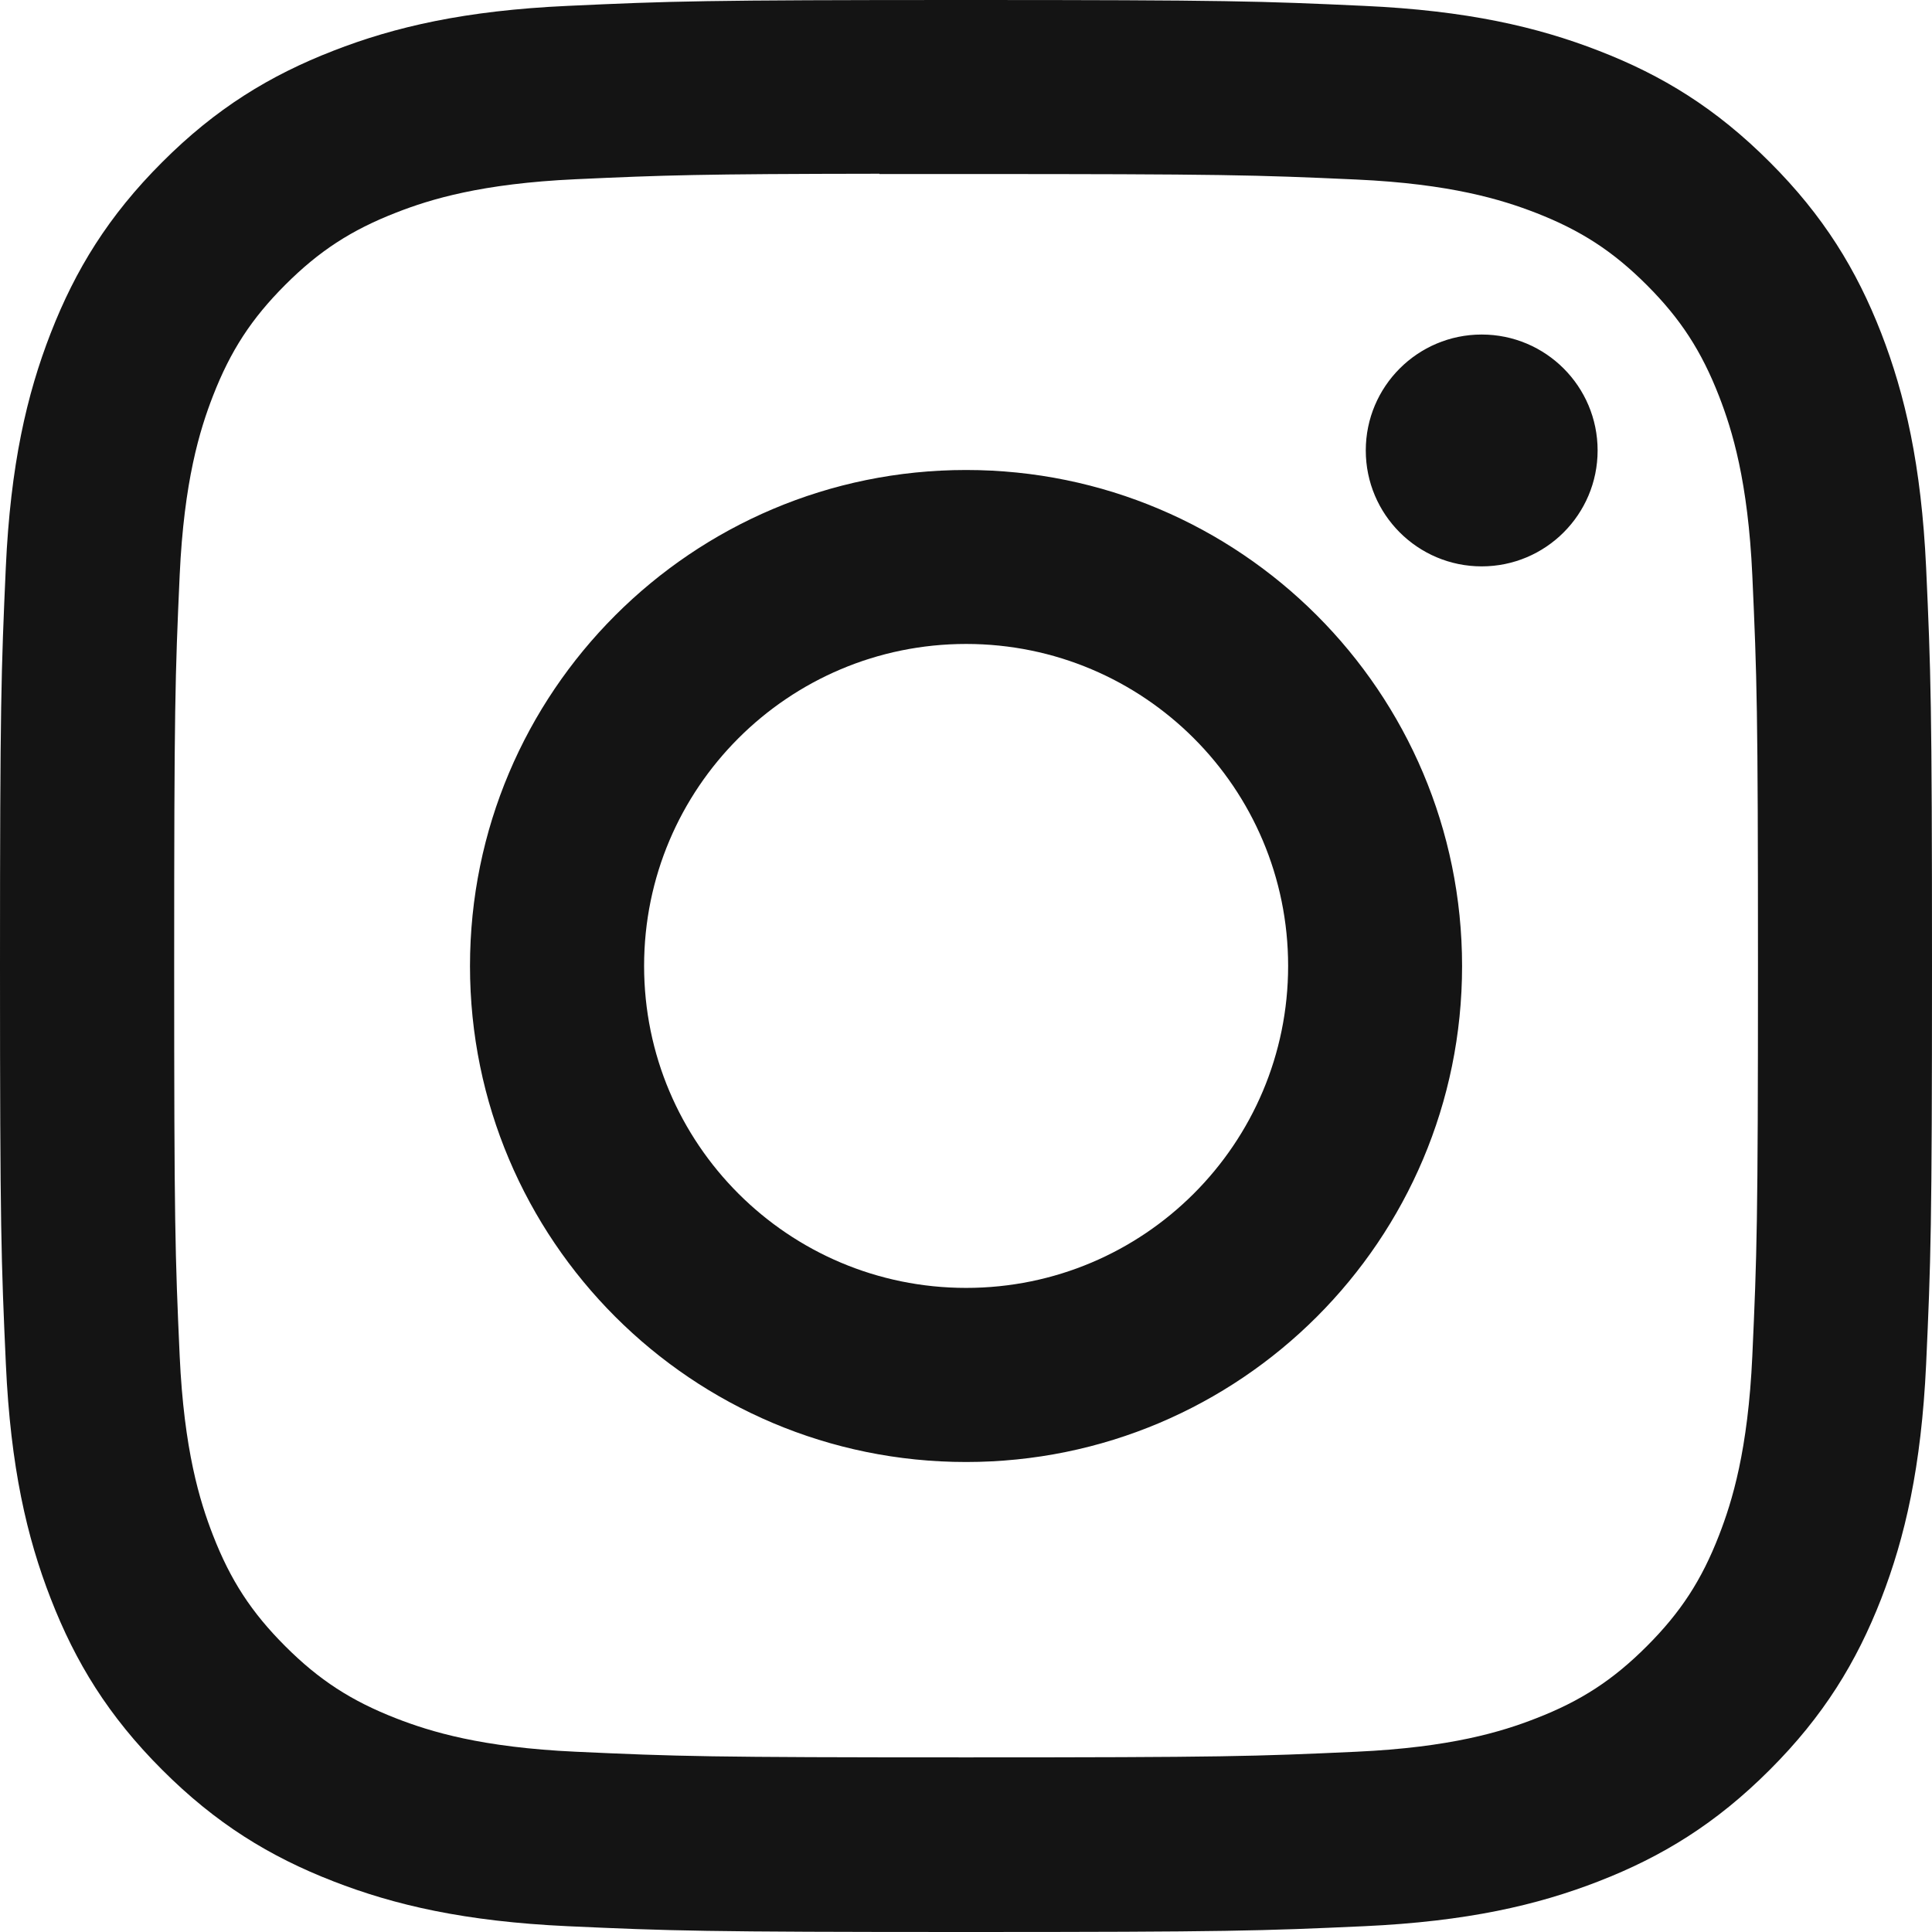
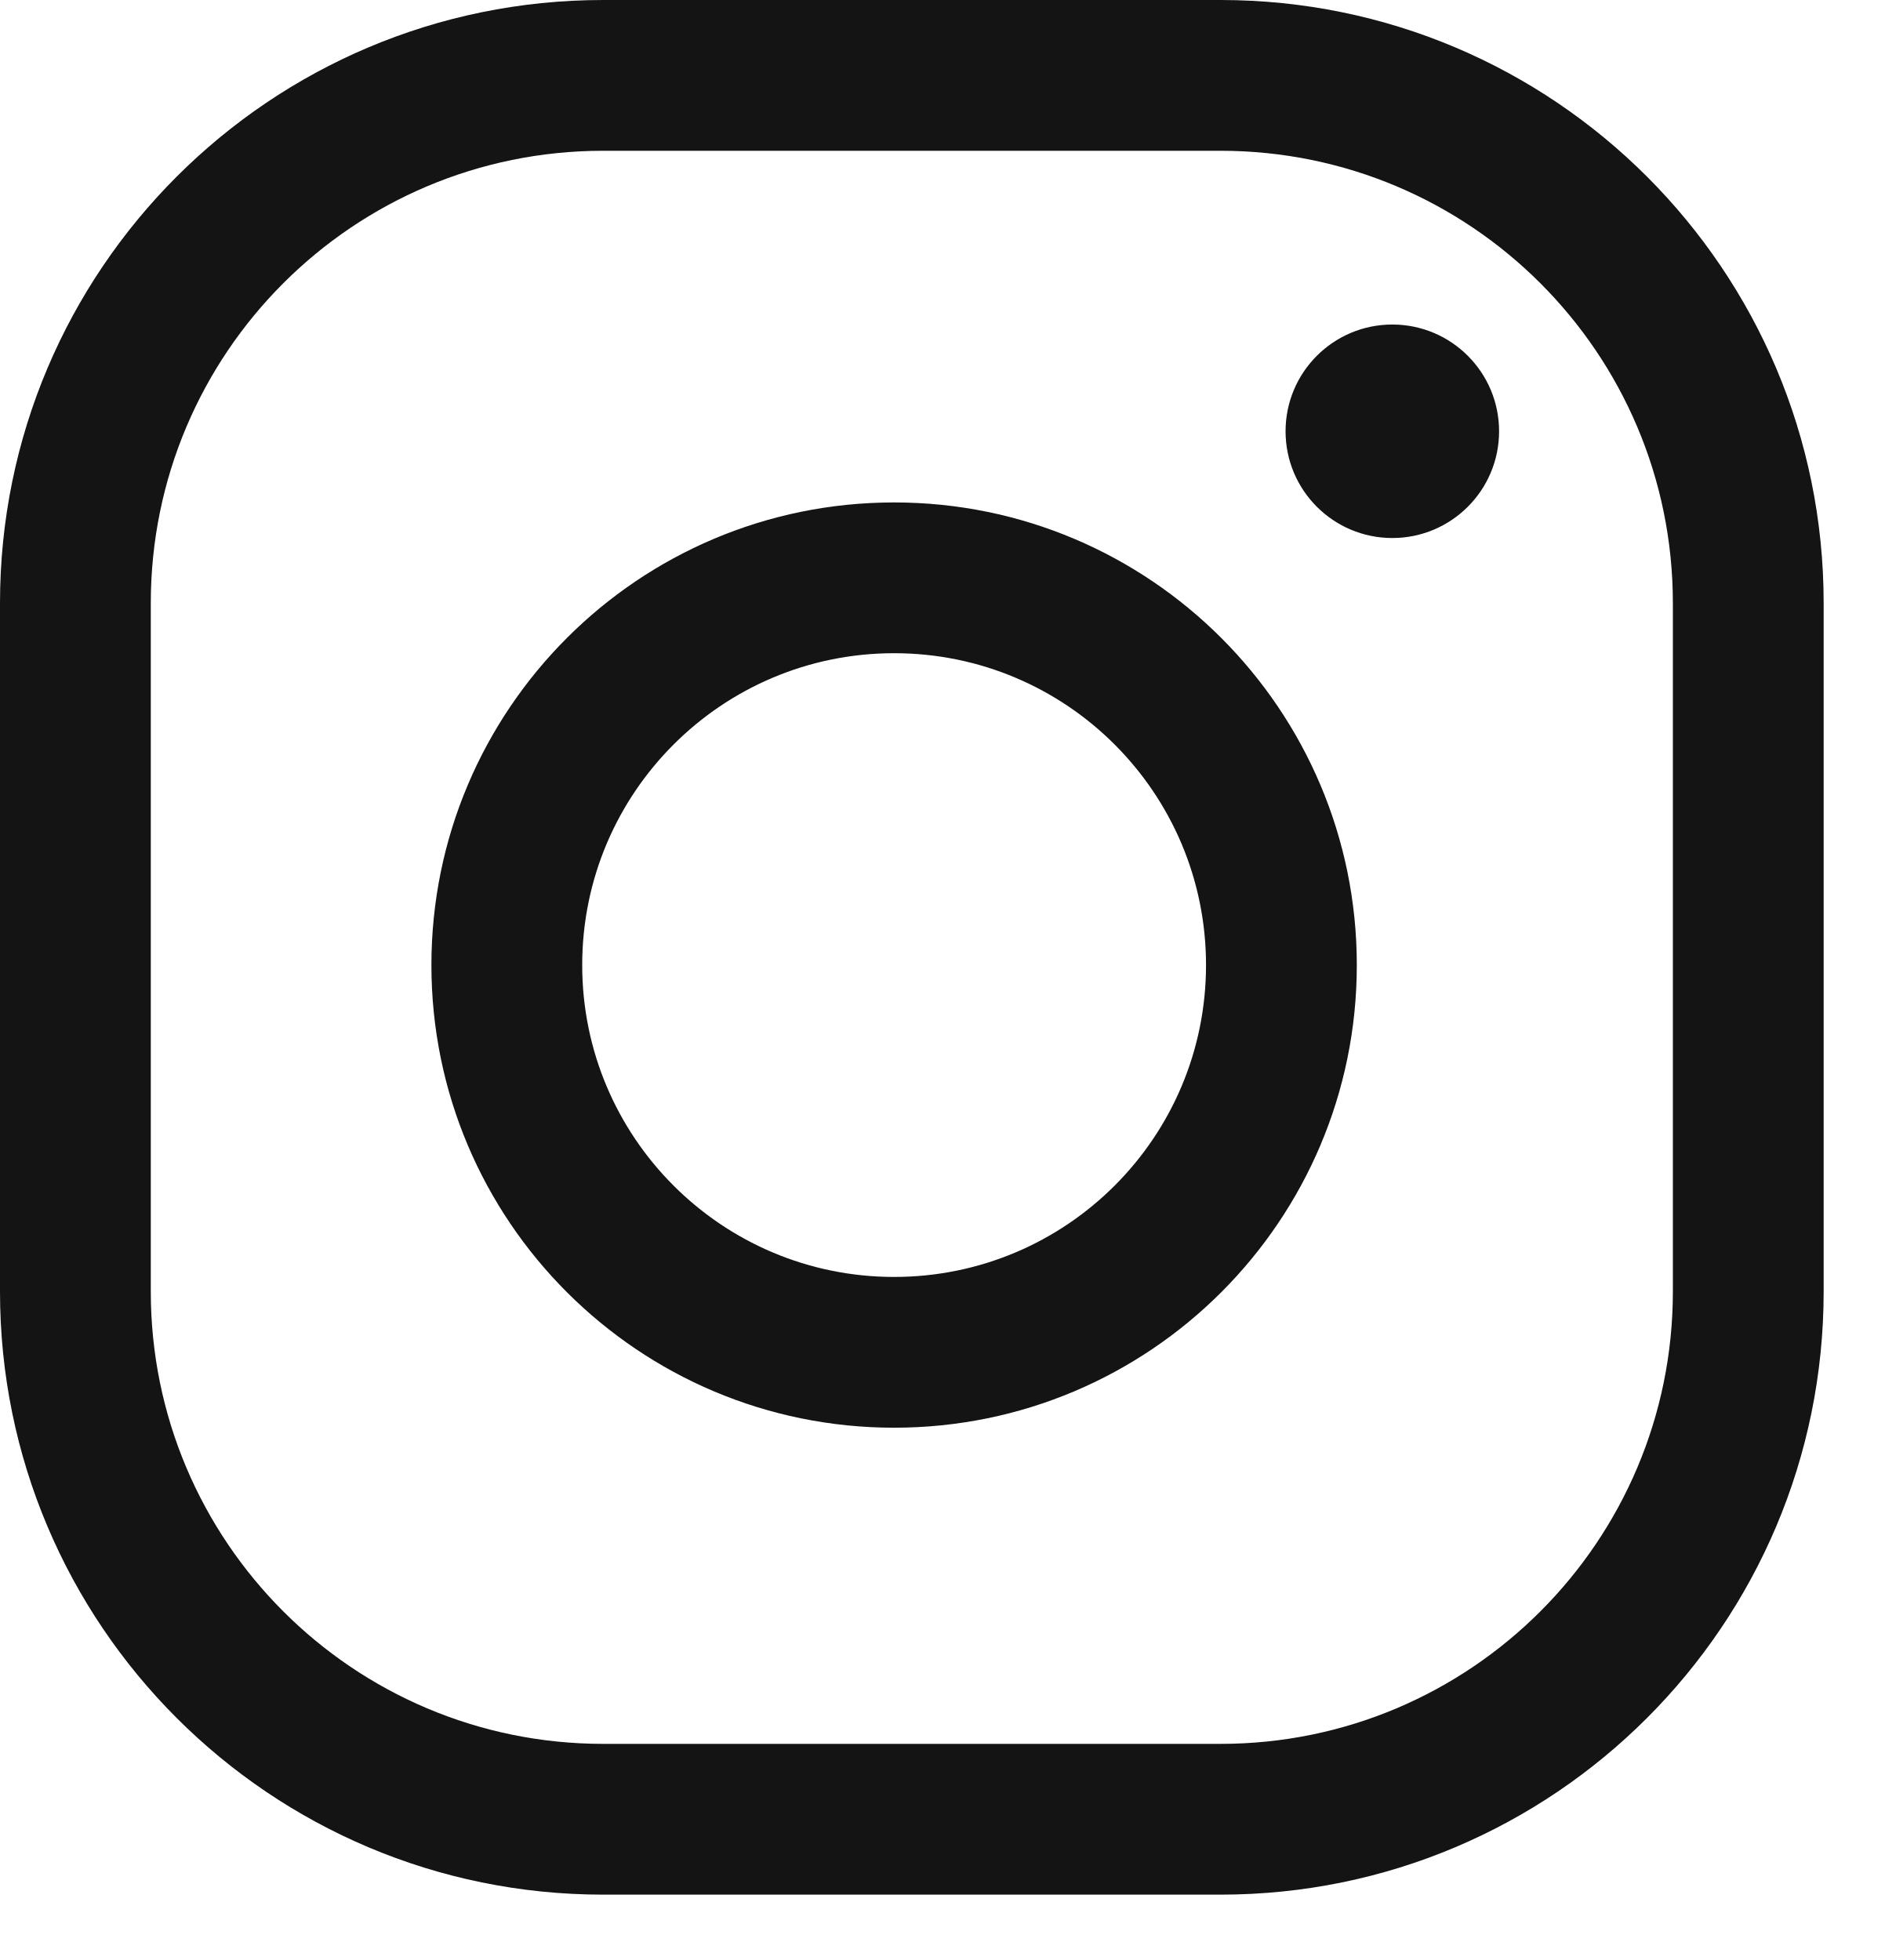
- <svg xmlns="http://www.w3.org/2000/svg" width="26" height="26" viewBox="0 0 26 26" fill="none">
-   <path d="M13.001 0C9.471 0 9.027 0.015 7.641 0.079C6.257 0.142 5.312 0.361 4.486 0.683C3.631 1.015 2.905 1.459 2.183 2.182C1.46 2.904 1.015 3.629 0.682 4.484C0.36 5.311 0.141 6.256 0.078 7.639C0.016 9.026 0 9.469 0 13C0 16.531 0.016 16.972 0.079 18.359C0.142 19.743 0.361 20.688 0.683 21.514C1.015 22.369 1.459 23.095 2.182 23.817C2.904 24.54 3.629 24.985 4.484 25.317C5.311 25.639 6.256 25.858 7.64 25.922C9.026 25.985 9.469 26 13 26C16.53 26 16.972 25.985 18.359 25.922C19.743 25.858 20.689 25.639 21.516 25.317C22.37 24.985 23.095 24.54 23.817 23.817C24.54 23.095 24.984 22.369 25.317 21.514C25.637 20.688 25.856 19.743 25.921 18.359C25.984 16.973 26 16.531 26 13C26 9.469 25.984 9.026 25.921 7.64C25.856 6.256 25.637 5.311 25.317 4.484C24.984 3.629 24.54 2.904 23.817 2.182C23.094 1.458 22.371 1.014 21.515 0.683C20.686 0.361 19.741 0.142 18.357 0.079C16.97 0.015 16.529 0 12.997 0H13.001ZM11.835 2.342C12.181 2.341 12.567 2.342 13.001 2.342C16.472 2.342 16.883 2.354 18.254 2.416C19.521 2.474 20.209 2.686 20.668 2.864C21.274 3.1 21.707 3.381 22.162 3.836C22.617 4.291 22.898 4.725 23.134 5.331C23.312 5.789 23.524 6.477 23.582 7.745C23.644 9.115 23.658 9.527 23.658 12.996C23.658 16.465 23.644 16.877 23.582 18.247C23.524 19.515 23.312 20.203 23.134 20.661C22.899 21.267 22.617 21.699 22.162 22.154C21.707 22.609 21.275 22.891 20.668 23.126C20.21 23.305 19.521 23.516 18.254 23.574C16.884 23.637 16.472 23.65 13.001 23.65C9.53 23.65 9.118 23.637 7.748 23.574C6.48 23.516 5.792 23.304 5.334 23.126C4.727 22.89 4.294 22.609 3.839 22.154C3.384 21.699 3.102 21.267 2.866 20.66C2.688 20.202 2.476 19.514 2.418 18.247C2.356 16.876 2.344 16.464 2.344 12.993C2.344 9.521 2.356 9.112 2.418 7.741C2.476 6.474 2.688 5.786 2.866 5.328C3.102 4.721 3.384 4.288 3.839 3.833C4.294 3.378 4.727 3.096 5.334 2.86C5.792 2.681 6.48 2.47 7.748 2.412C8.947 2.357 9.412 2.341 11.835 2.338V2.342ZM19.94 4.502C19.079 4.502 18.38 5.2 18.38 6.062C18.38 6.923 19.079 7.622 19.94 7.622C20.801 7.622 21.5 6.923 21.5 6.062C21.5 5.2 20.801 4.502 19.94 4.502V4.502ZM13.001 6.325C9.314 6.325 6.325 9.314 6.325 13.001C6.325 16.688 9.314 19.675 13.001 19.675C16.688 19.675 19.676 16.688 19.676 13.001C19.676 9.314 16.687 6.325 13.001 6.325H13.001ZM13.002 8.666C15.395 8.666 17.335 10.606 17.335 12.999C17.335 15.392 15.395 17.332 13.002 17.332C10.608 17.332 8.668 15.392 8.668 12.999C8.668 10.606 10.608 8.666 13.002 8.666Z" fill="#141414" />
+ <svg xmlns="http://www.w3.org/2000/svg" width="25" height="26" viewBox="0 0 25 26" fill="none">
+   <path fill-rule="evenodd" clip-rule="evenodd" d="M8 2C4.686 2 2 4.686 2 8V17.133C2 20.446 4.686 23.133 8 23.133H16.188C19.502 23.133 22.188 20.446 22.188 17.133V8C22.188 4.686 19.502 2 16.188 2H8ZM0 8C0 3.582 3.582 0 8 0H16.188C20.607 0 24.188 3.582 24.188 8V17.133C24.188 21.551 20.607 25.133 16.188 25.133H8C3.582 25.133 0 21.551 0 17.133V8ZM11.859 16.939C14.144 16.939 15.996 15.087 15.996 12.802C15.996 10.517 14.144 8.665 11.859 8.665C9.574 8.665 7.722 10.517 7.722 12.802C7.722 15.087 9.574 16.939 11.859 16.939ZM11.859 18.939C15.248 18.939 17.996 16.192 17.996 12.802C17.996 9.413 15.248 6.665 11.859 6.665C8.469 6.665 5.722 9.413 5.722 12.802C5.722 16.192 8.469 18.939 11.859 18.939ZM18.467 7.137C19.249 7.137 19.883 6.503 19.883 5.721C19.883 4.939 19.249 4.305 18.467 4.305C17.685 4.305 17.051 4.939 17.051 5.721C17.051 6.503 17.685 7.137 18.467 7.137Z" fill="#141414" />
</svg>
